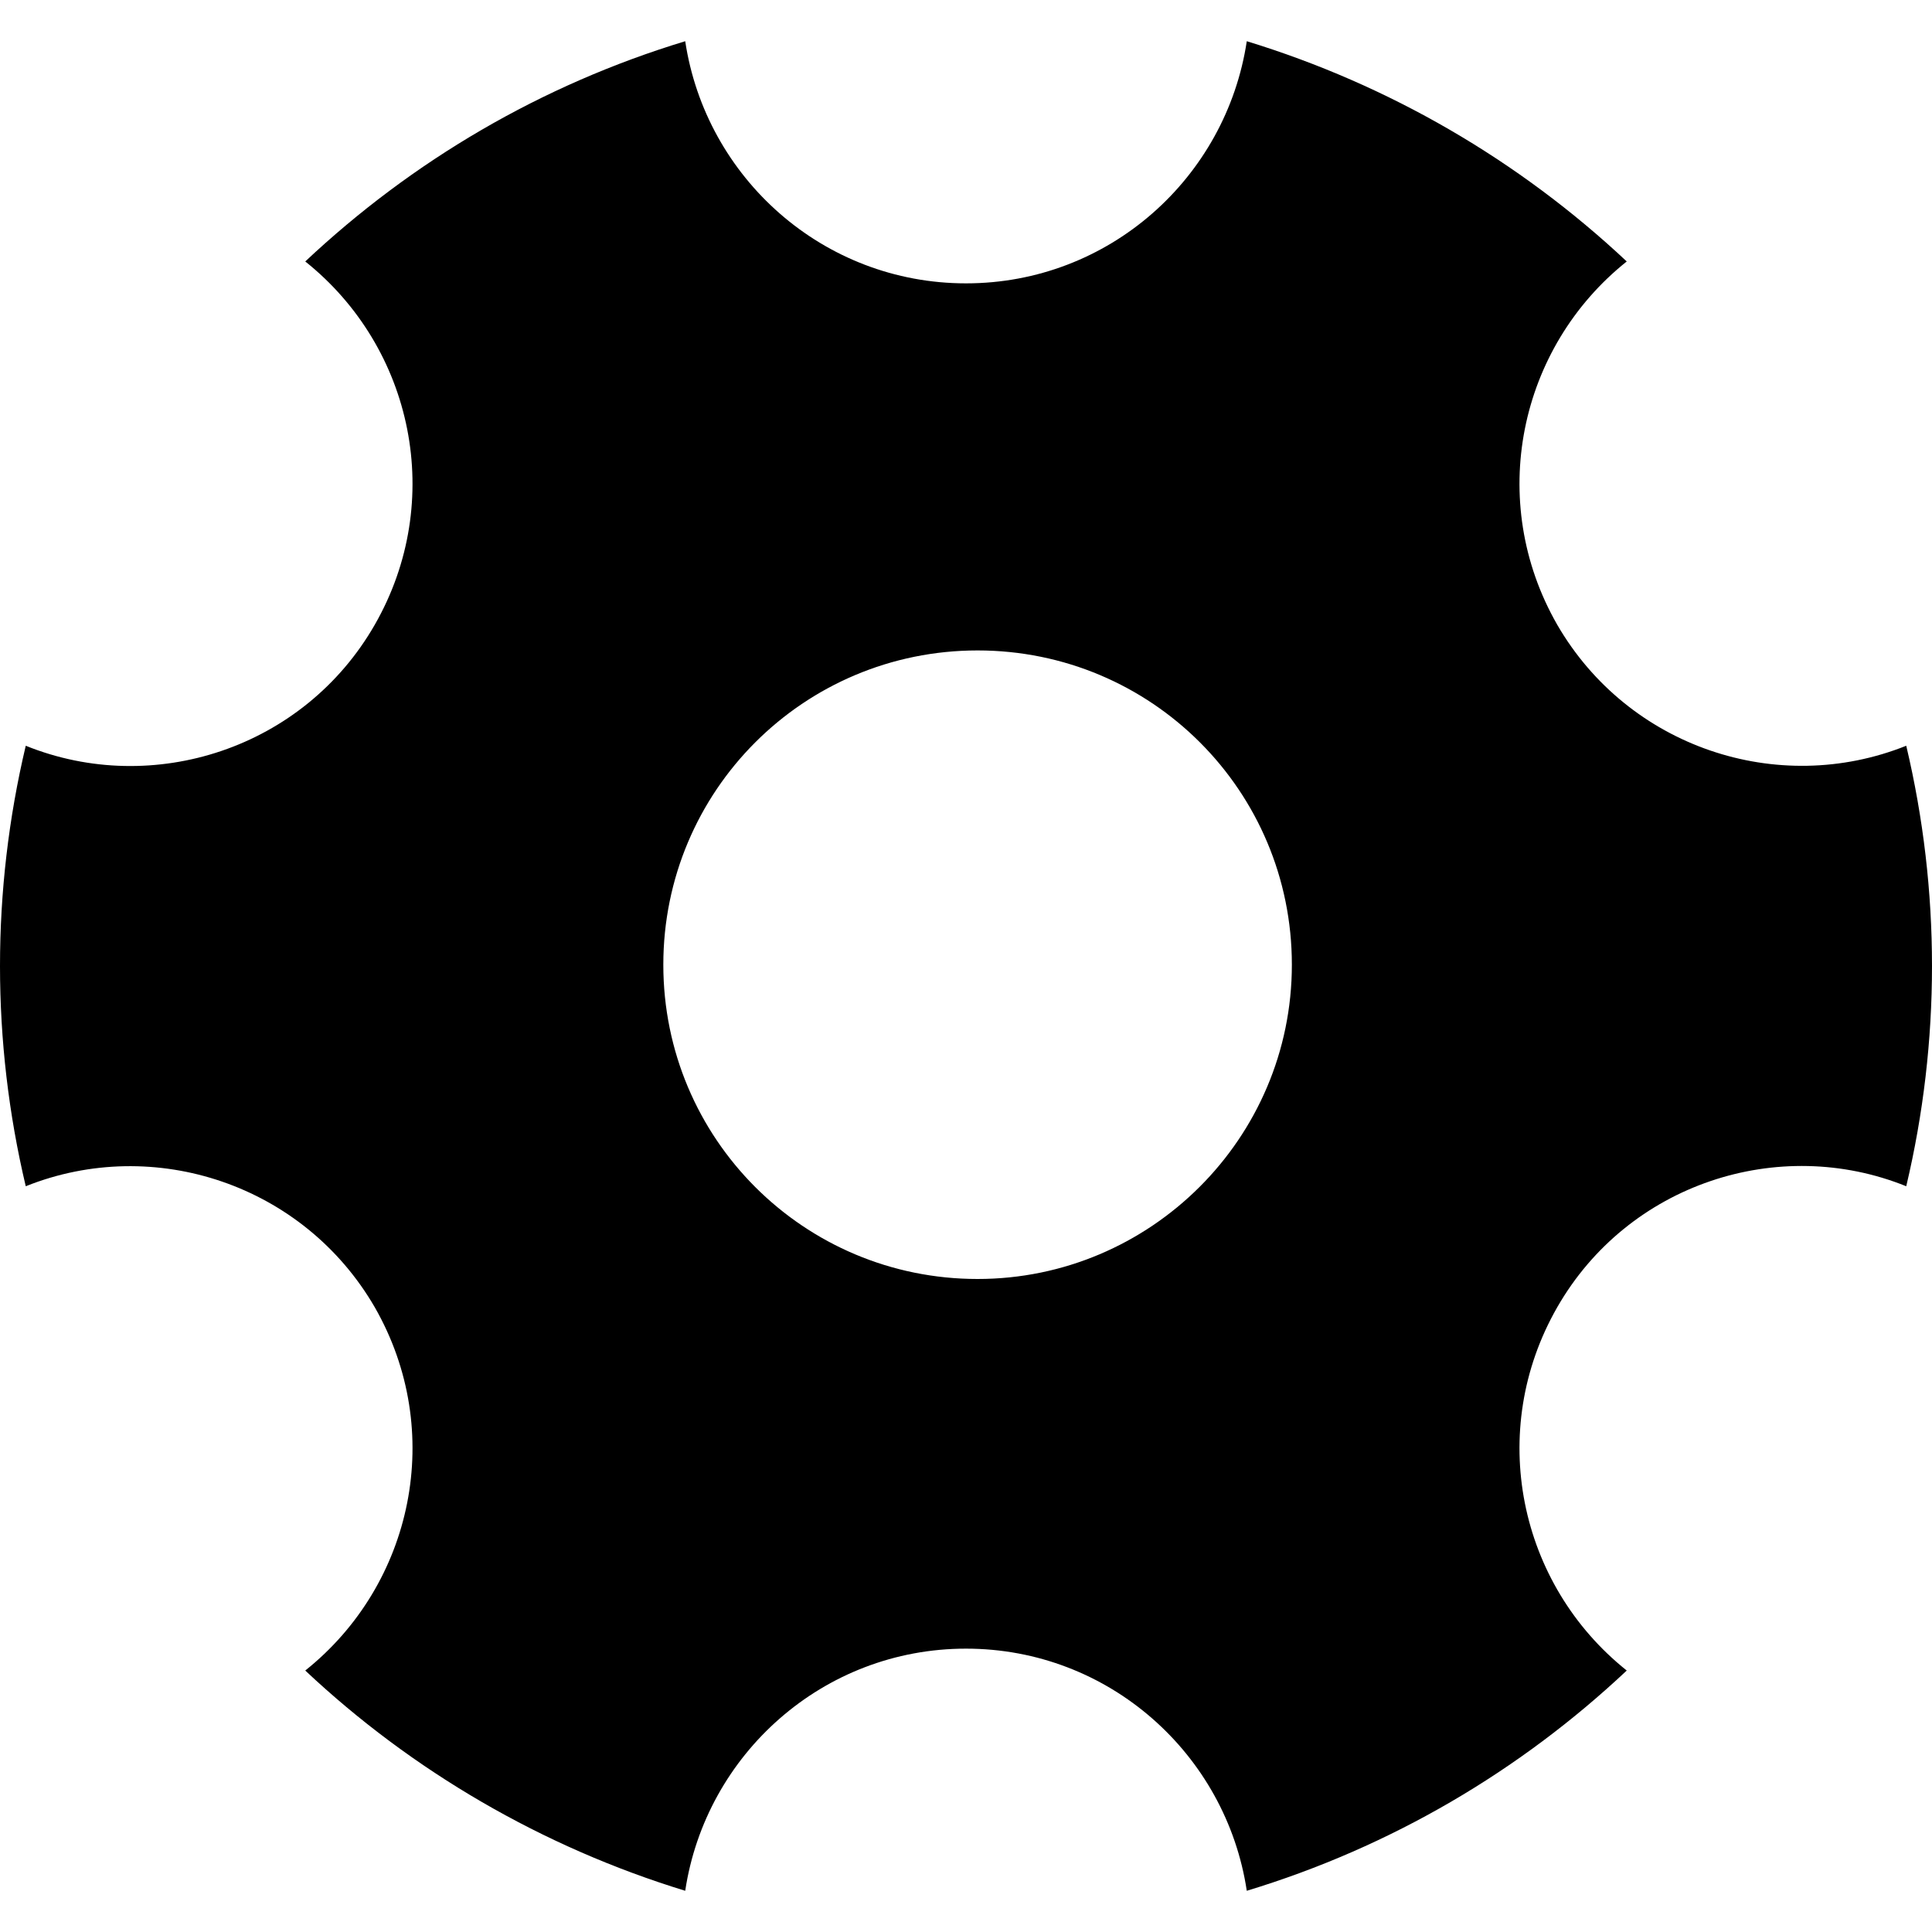
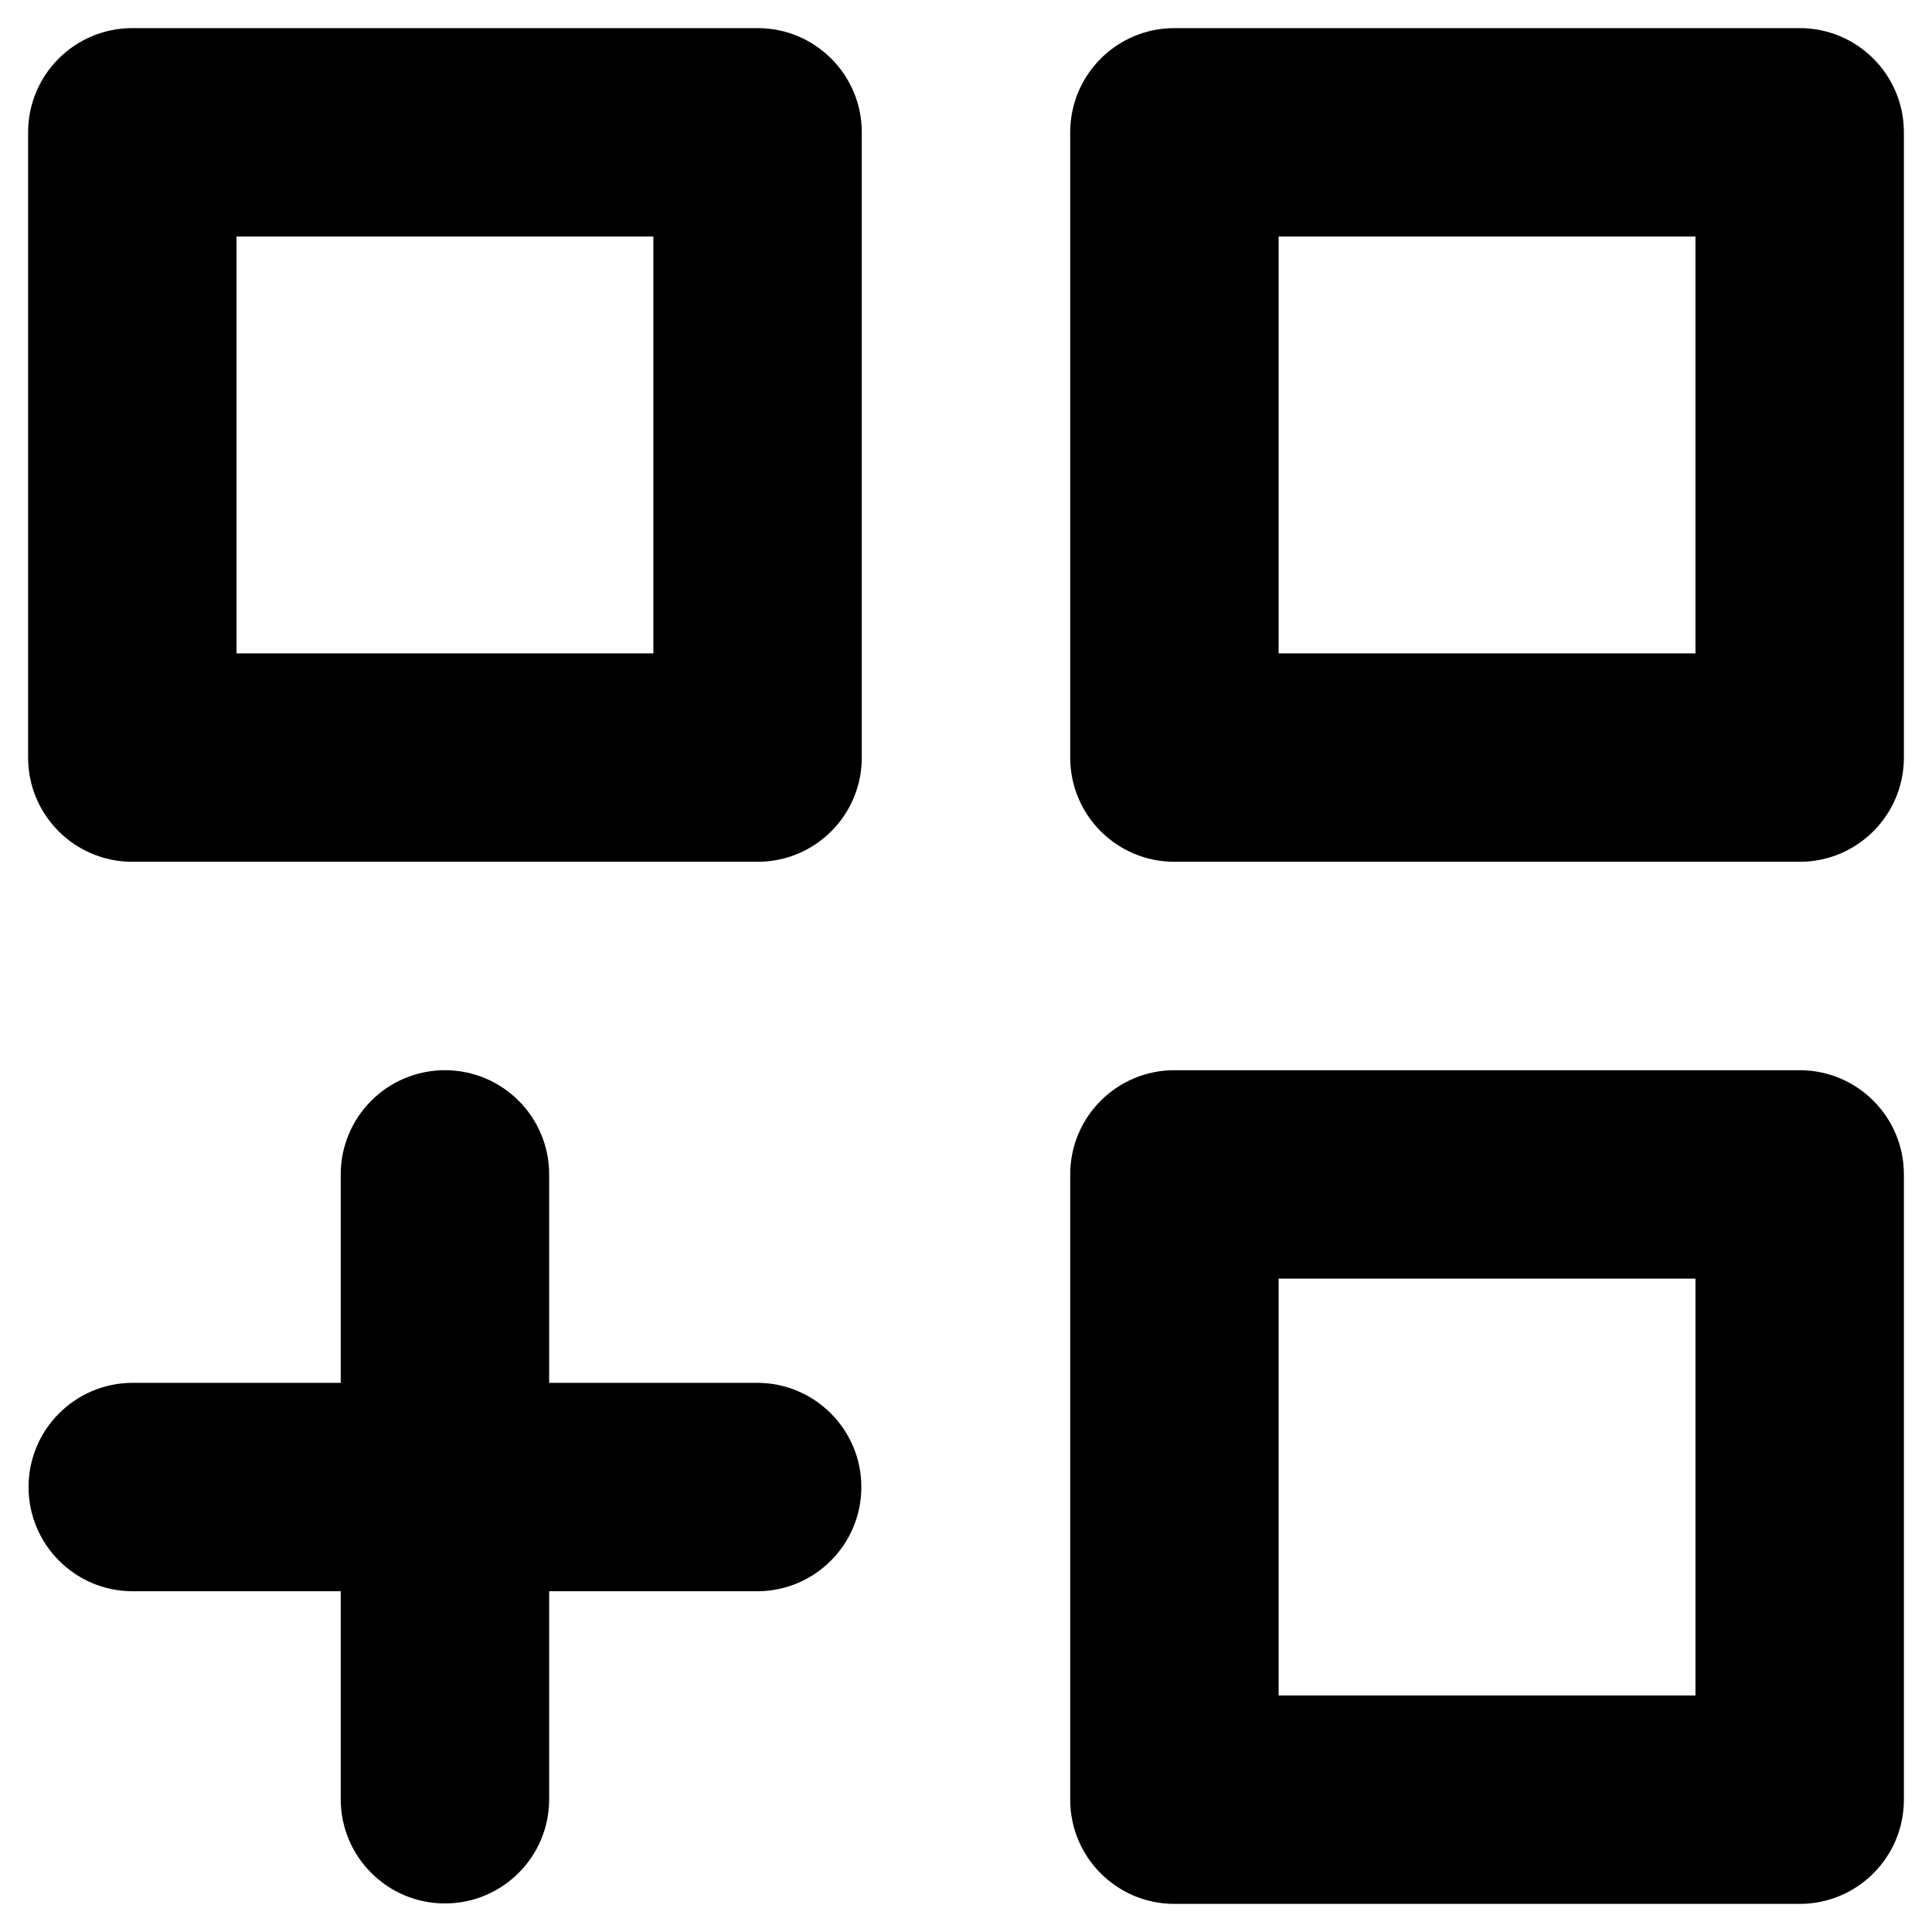
- <svg xmlns="http://www.w3.org/2000/svg" t="1685433496767" class="icon" viewBox="0 0 1024 1024" version="1.1" p-id="2113" width="200" height="200">
-   <path d="M1010.347 395.264c-68.267 27.307-147.456 0.683-185.003-64.171-37.547-65.536-20.48-146.773 36.864-192.512a514.389 514.389 0 0 0-201.387-116.736c-10.923 72.363-73.045 128.341-148.821 128.341s-137.899-55.979-148.821-128.341c-76.459 23.211-144.725 63.488-201.387 116.736 57.344 45.739 74.411 126.976 36.864 192.512-37.547 65.536-117.419 91.477-185.003 64.171a505.89 505.89 0 0 0 0 233.472c68.267-27.307 147.456-0.683 185.003 64.171 37.547 65.536 20.48 146.773-36.864 192.512 56.661 53.248 125.611 93.525 201.387 116.736 10.923-72.363 73.045-128.341 148.821-128.341s137.899 55.979 148.821 128.341c76.459-23.211 144.725-63.488 201.387-116.736-57.344-45.739-74.411-126.976-36.864-192.512 37.547-65.536 117.419-91.477 185.003-64.171a505.89 505.89 0 0 0 0-233.472z m-492.203 282.624c-92.16 0-166.571-74.411-166.571-166.571s74.411-166.571 166.571-166.571c92.16 0 166.571 74.411 166.571 166.571s-75.093 166.571-166.571 166.571z" p-id="2114" />
+ <svg xmlns="http://www.w3.org/2000/svg" t="1685434881671" class="icon" viewBox="0 0 1024 1024" version="1.1" p-id="1136" width="200" height="200">
+   <path d="M953.869 567.234a55.234 55.234 0 0 1 55.234 55.234v331.402a55.234 55.234 0 0 1-55.234 55.234h-331.402a55.234 55.234 0 0 1-55.234-55.234v-331.402a55.234 55.234 0 0 1 55.234-55.234h331.402zM235.832 567.234a55.234 55.234 0 0 1 55.234 55.234v110.467h110.467a55.234 55.234 0 0 1 0 110.467H291.065v110.467a55.234 55.234 0 0 1-110.467 0v-110.467H70.131a55.234 55.234 0 0 1 0-110.467h110.467v-110.467a55.234 55.234 0 0 1 55.234-55.234z m662.804 110.467h-220.935v220.935h220.935v-220.935zM401.533 14.897a55.234 55.234 0 0 1 55.234 55.234v331.402a55.234 55.234 0 0 1-55.234 55.234H70.131a55.234 55.234 0 0 1-55.234-55.234V70.131a55.234 55.234 0 0 1 55.234-55.234h331.402z m552.336 0a55.234 55.234 0 0 1 55.234 55.234v331.402a55.234 55.234 0 0 1-55.234 55.234h-331.402a55.234 55.234 0 0 1-55.234-55.234V70.131a55.234 55.234 0 0 1 55.234-55.234h331.402zM346.299 125.365H125.365v220.935h220.935V125.365z m552.336 0h-220.935v220.935h220.935V125.365z" p-id="1137" />
</svg>
